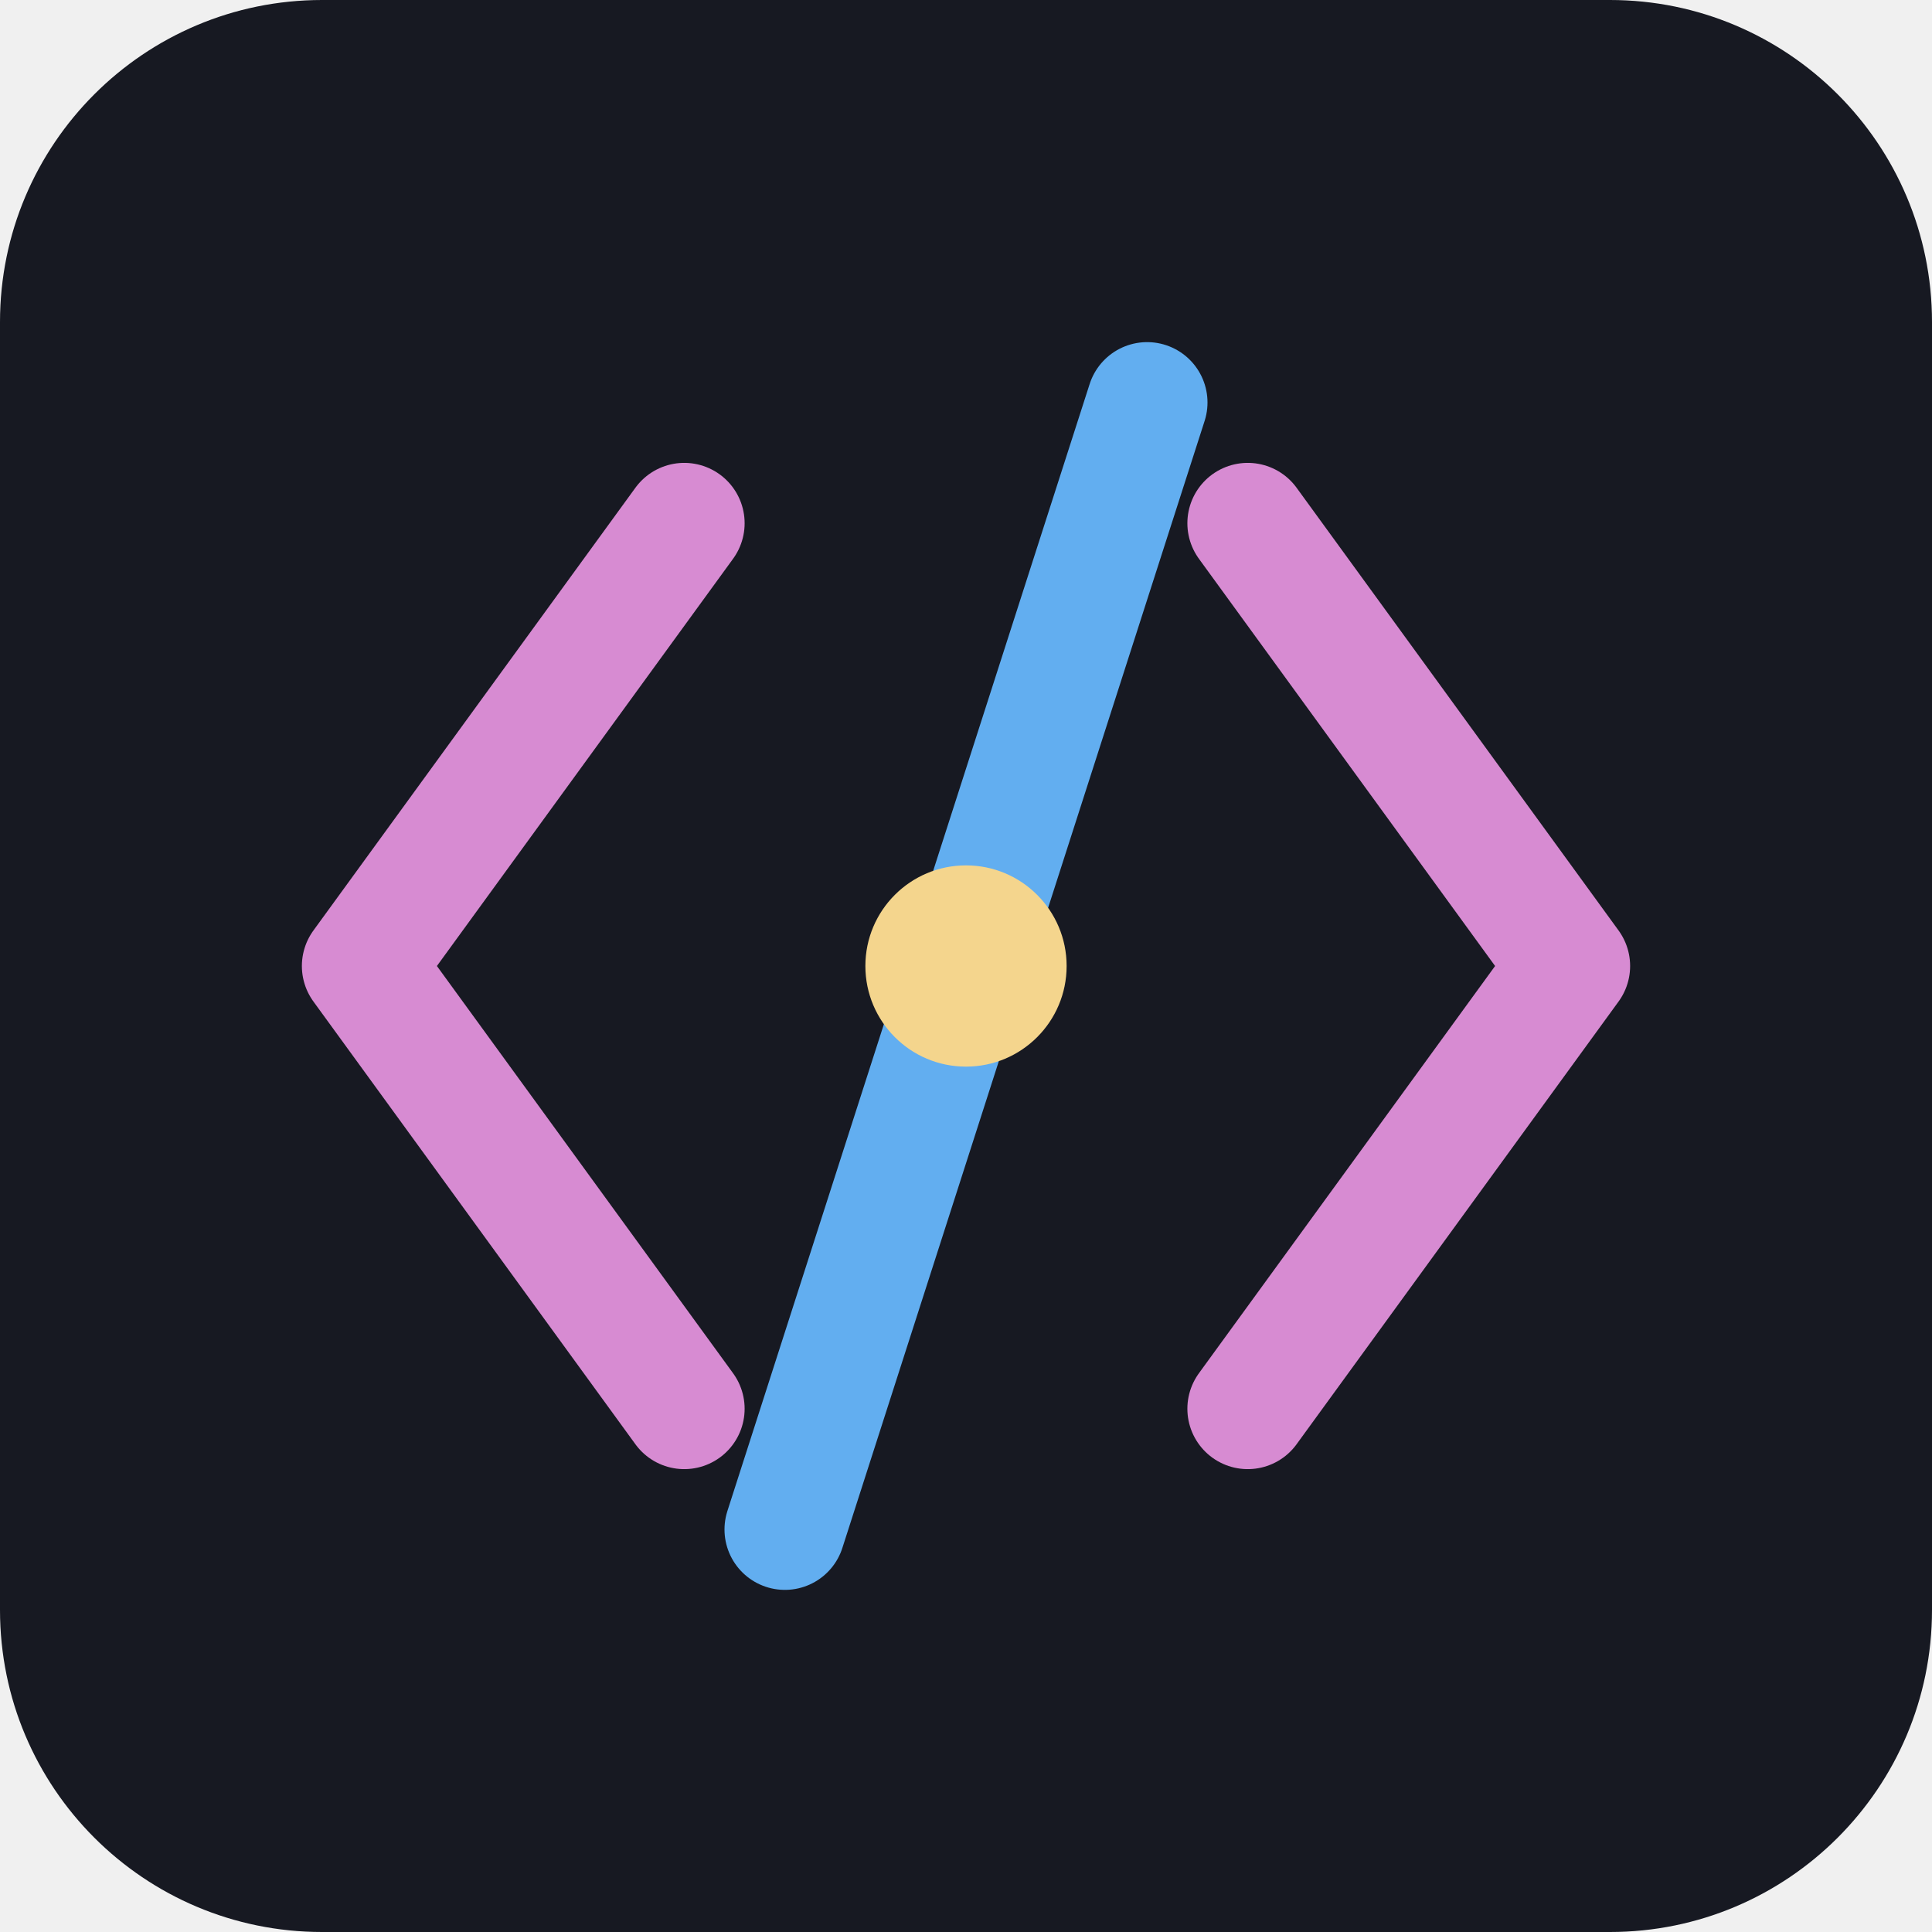
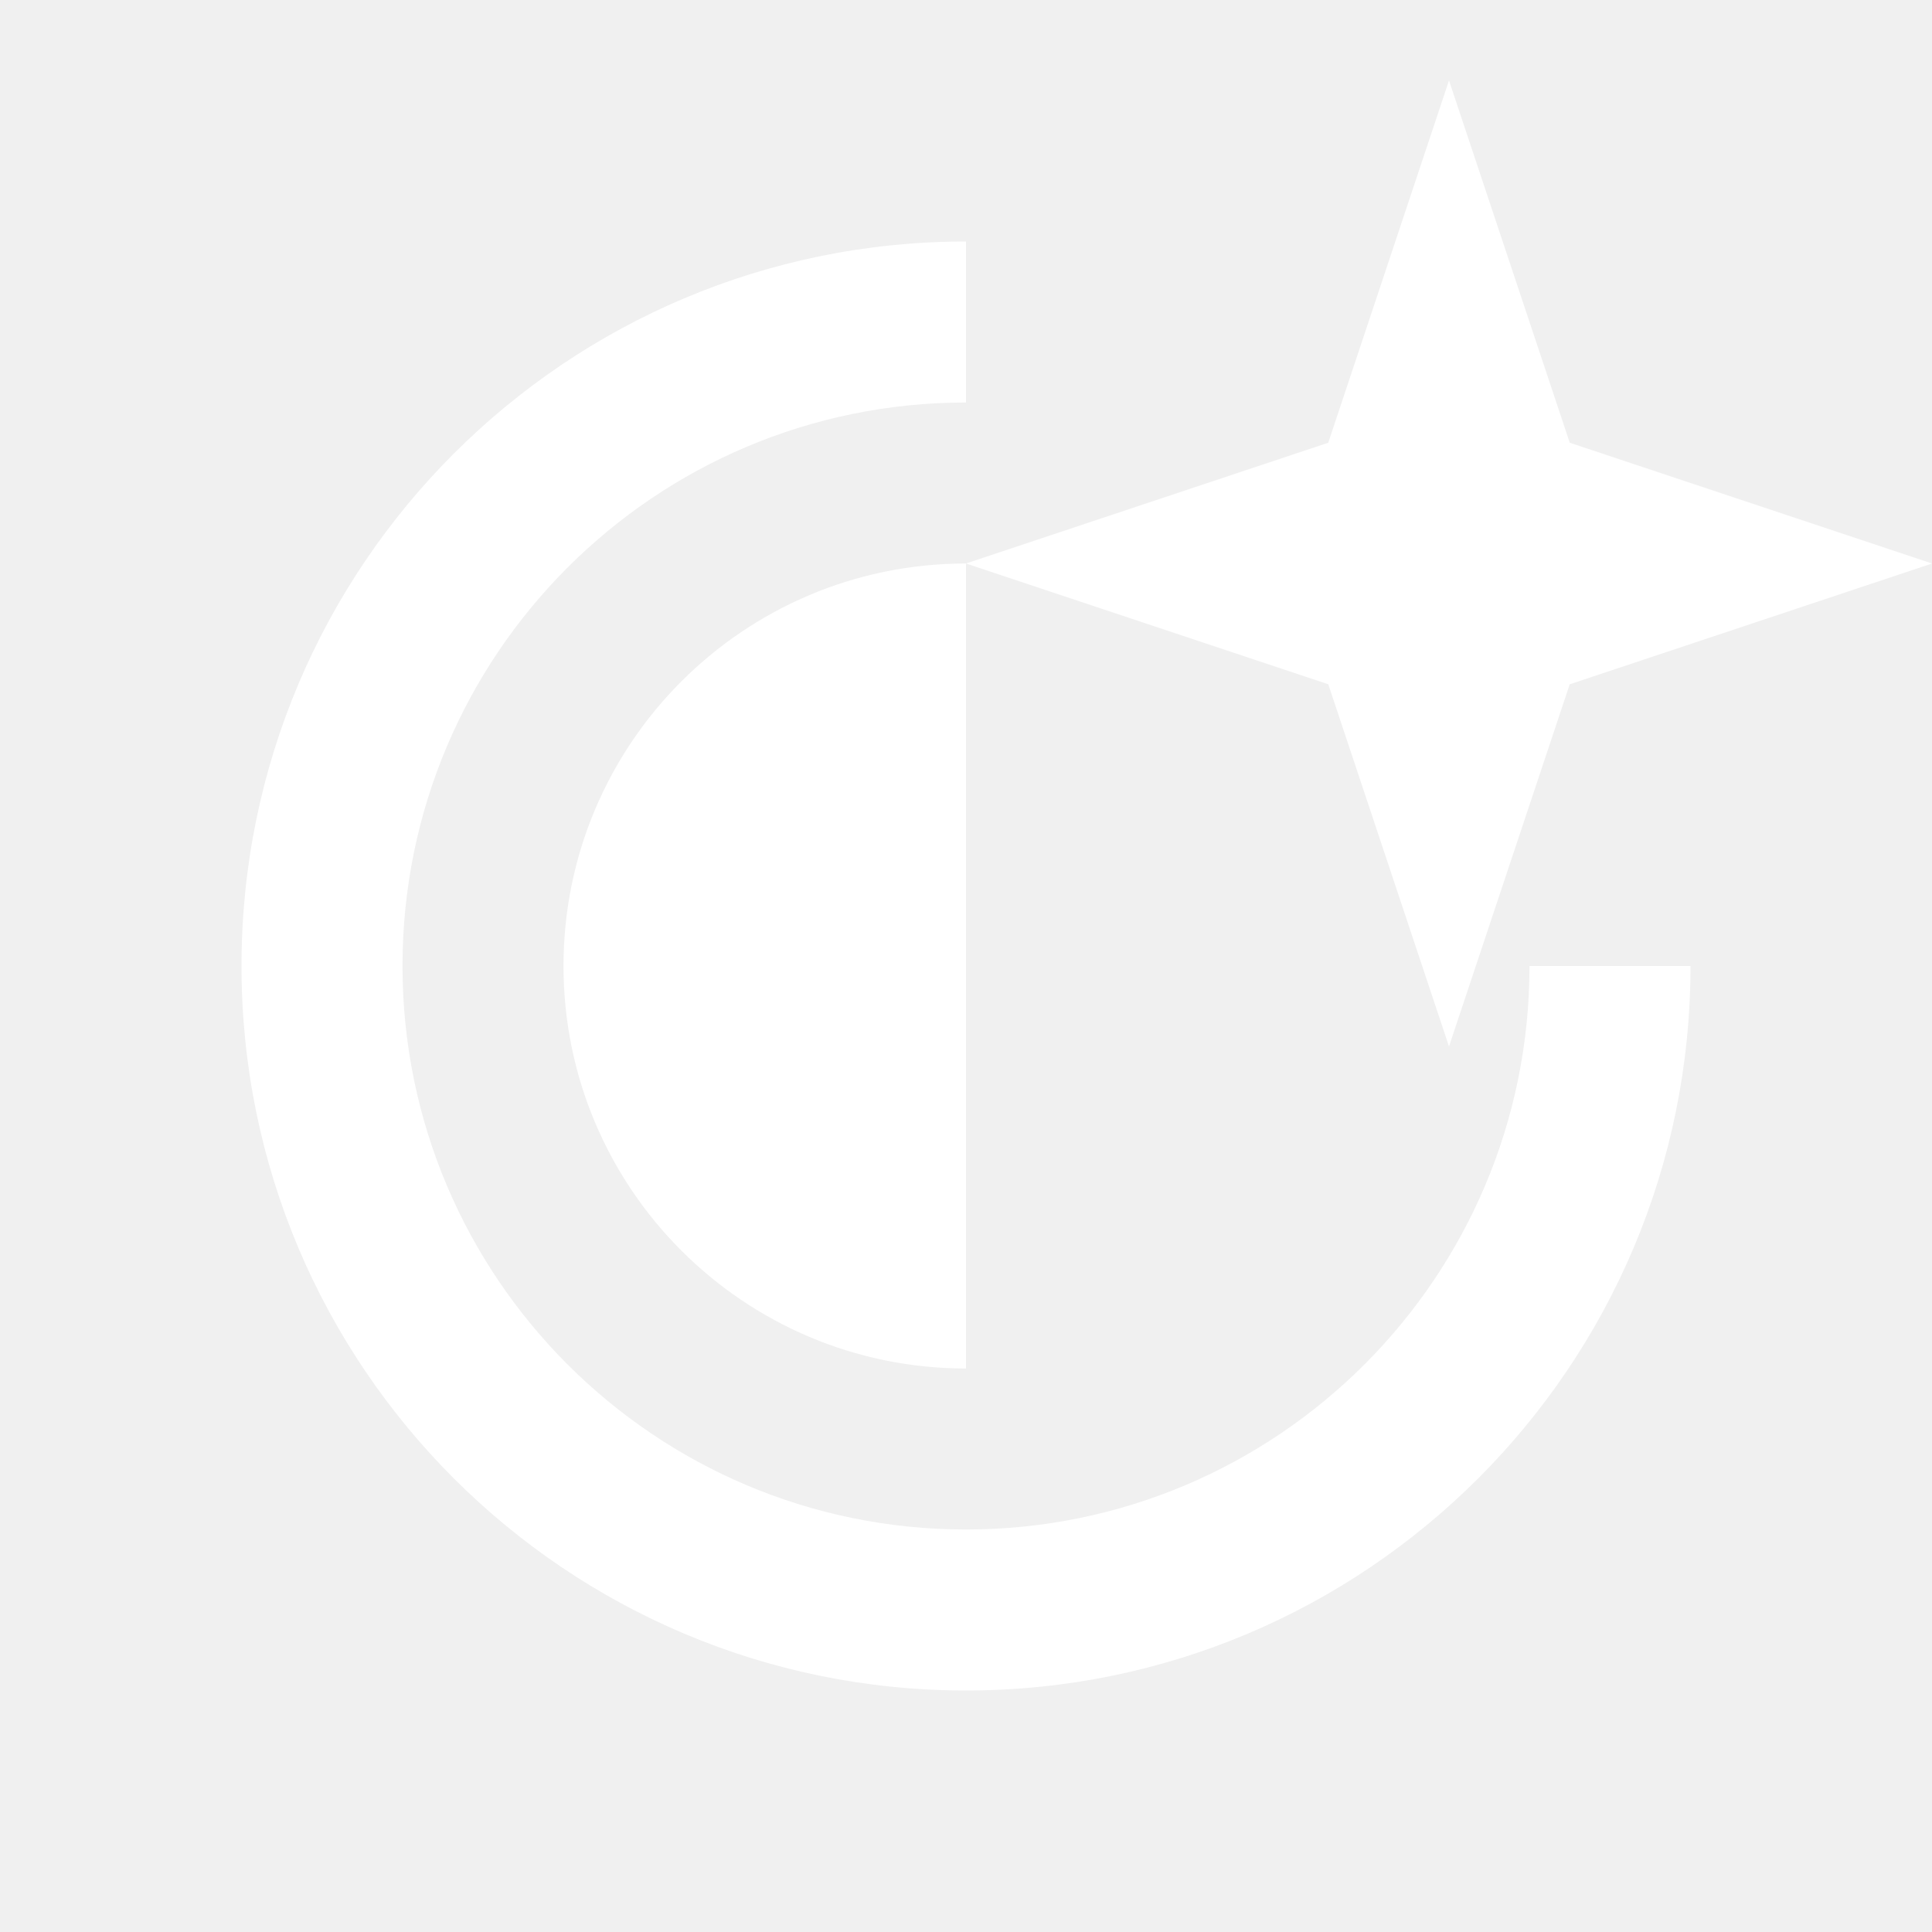
- <svg xmlns="http://www.w3.org/2000/svg" viewBox="0 0 48 48">
-   <rect width="48" height="48" rx="8" fill="#171922" />
-   <path fill="none" stroke="#d78bd2" stroke-linecap="round" stroke-linejoin="round" stroke-width="3" d="m17 13-8 11 8 11M31 13l8 11-8 11" />
-   <path fill="none" stroke="#62aef0" stroke-linecap="round" stroke-width="3" d="m28.5 10-9 28" />
-   <circle cx="24" cy="24" r="2.5" fill="#f4d58d" />
+ <svg xmlns="http://www.w3.org/2000/svg" width="24" height="24" viewBox="0 0 24 24">
+   <path fill="#ffffff" d="M12 3a9 9 0 1 0 9 9h-2a7 7 0 1 1-7-7V3Z" />
+   <path fill="#ffffff" d="M12 7a5 5 0 1 0 0 10V7Z" />
+   <path fill="#ffffff" d="m18 1 1.5 4.5L24 7l-4.5 1.5L18 13l-1.5-4.5L12 7l4.5-1.5L18 1Z" />
</svg>
